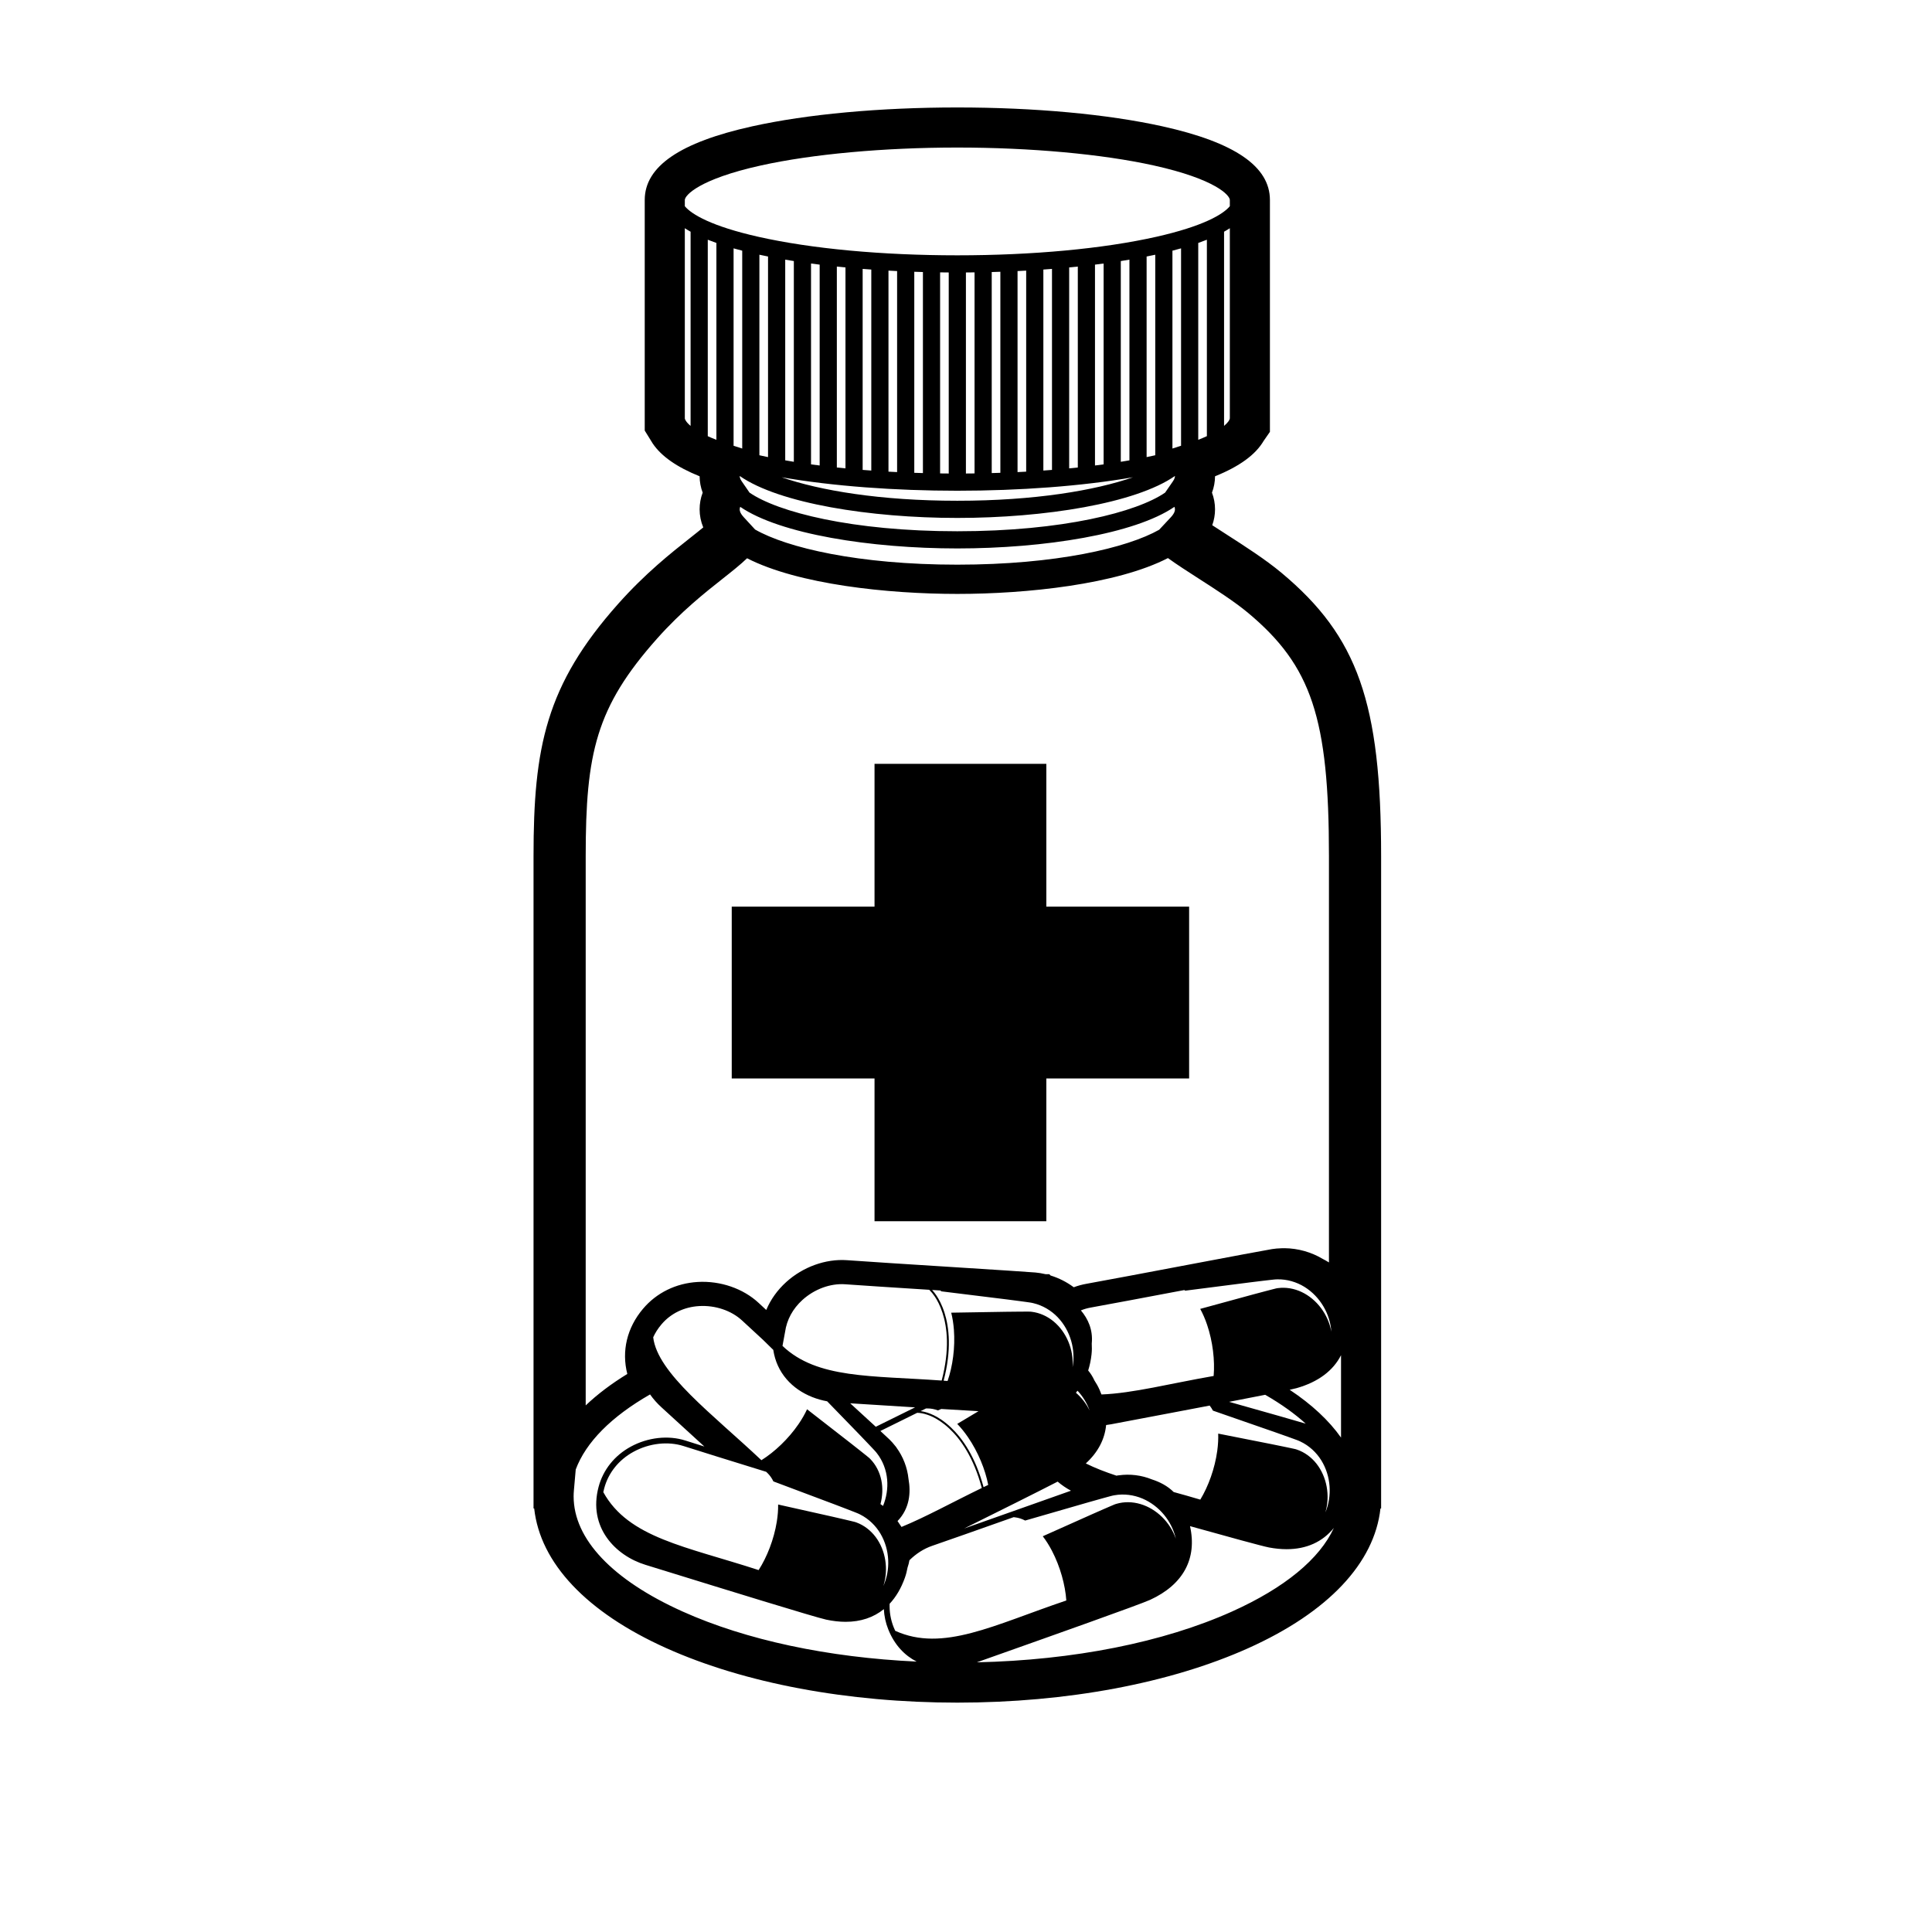
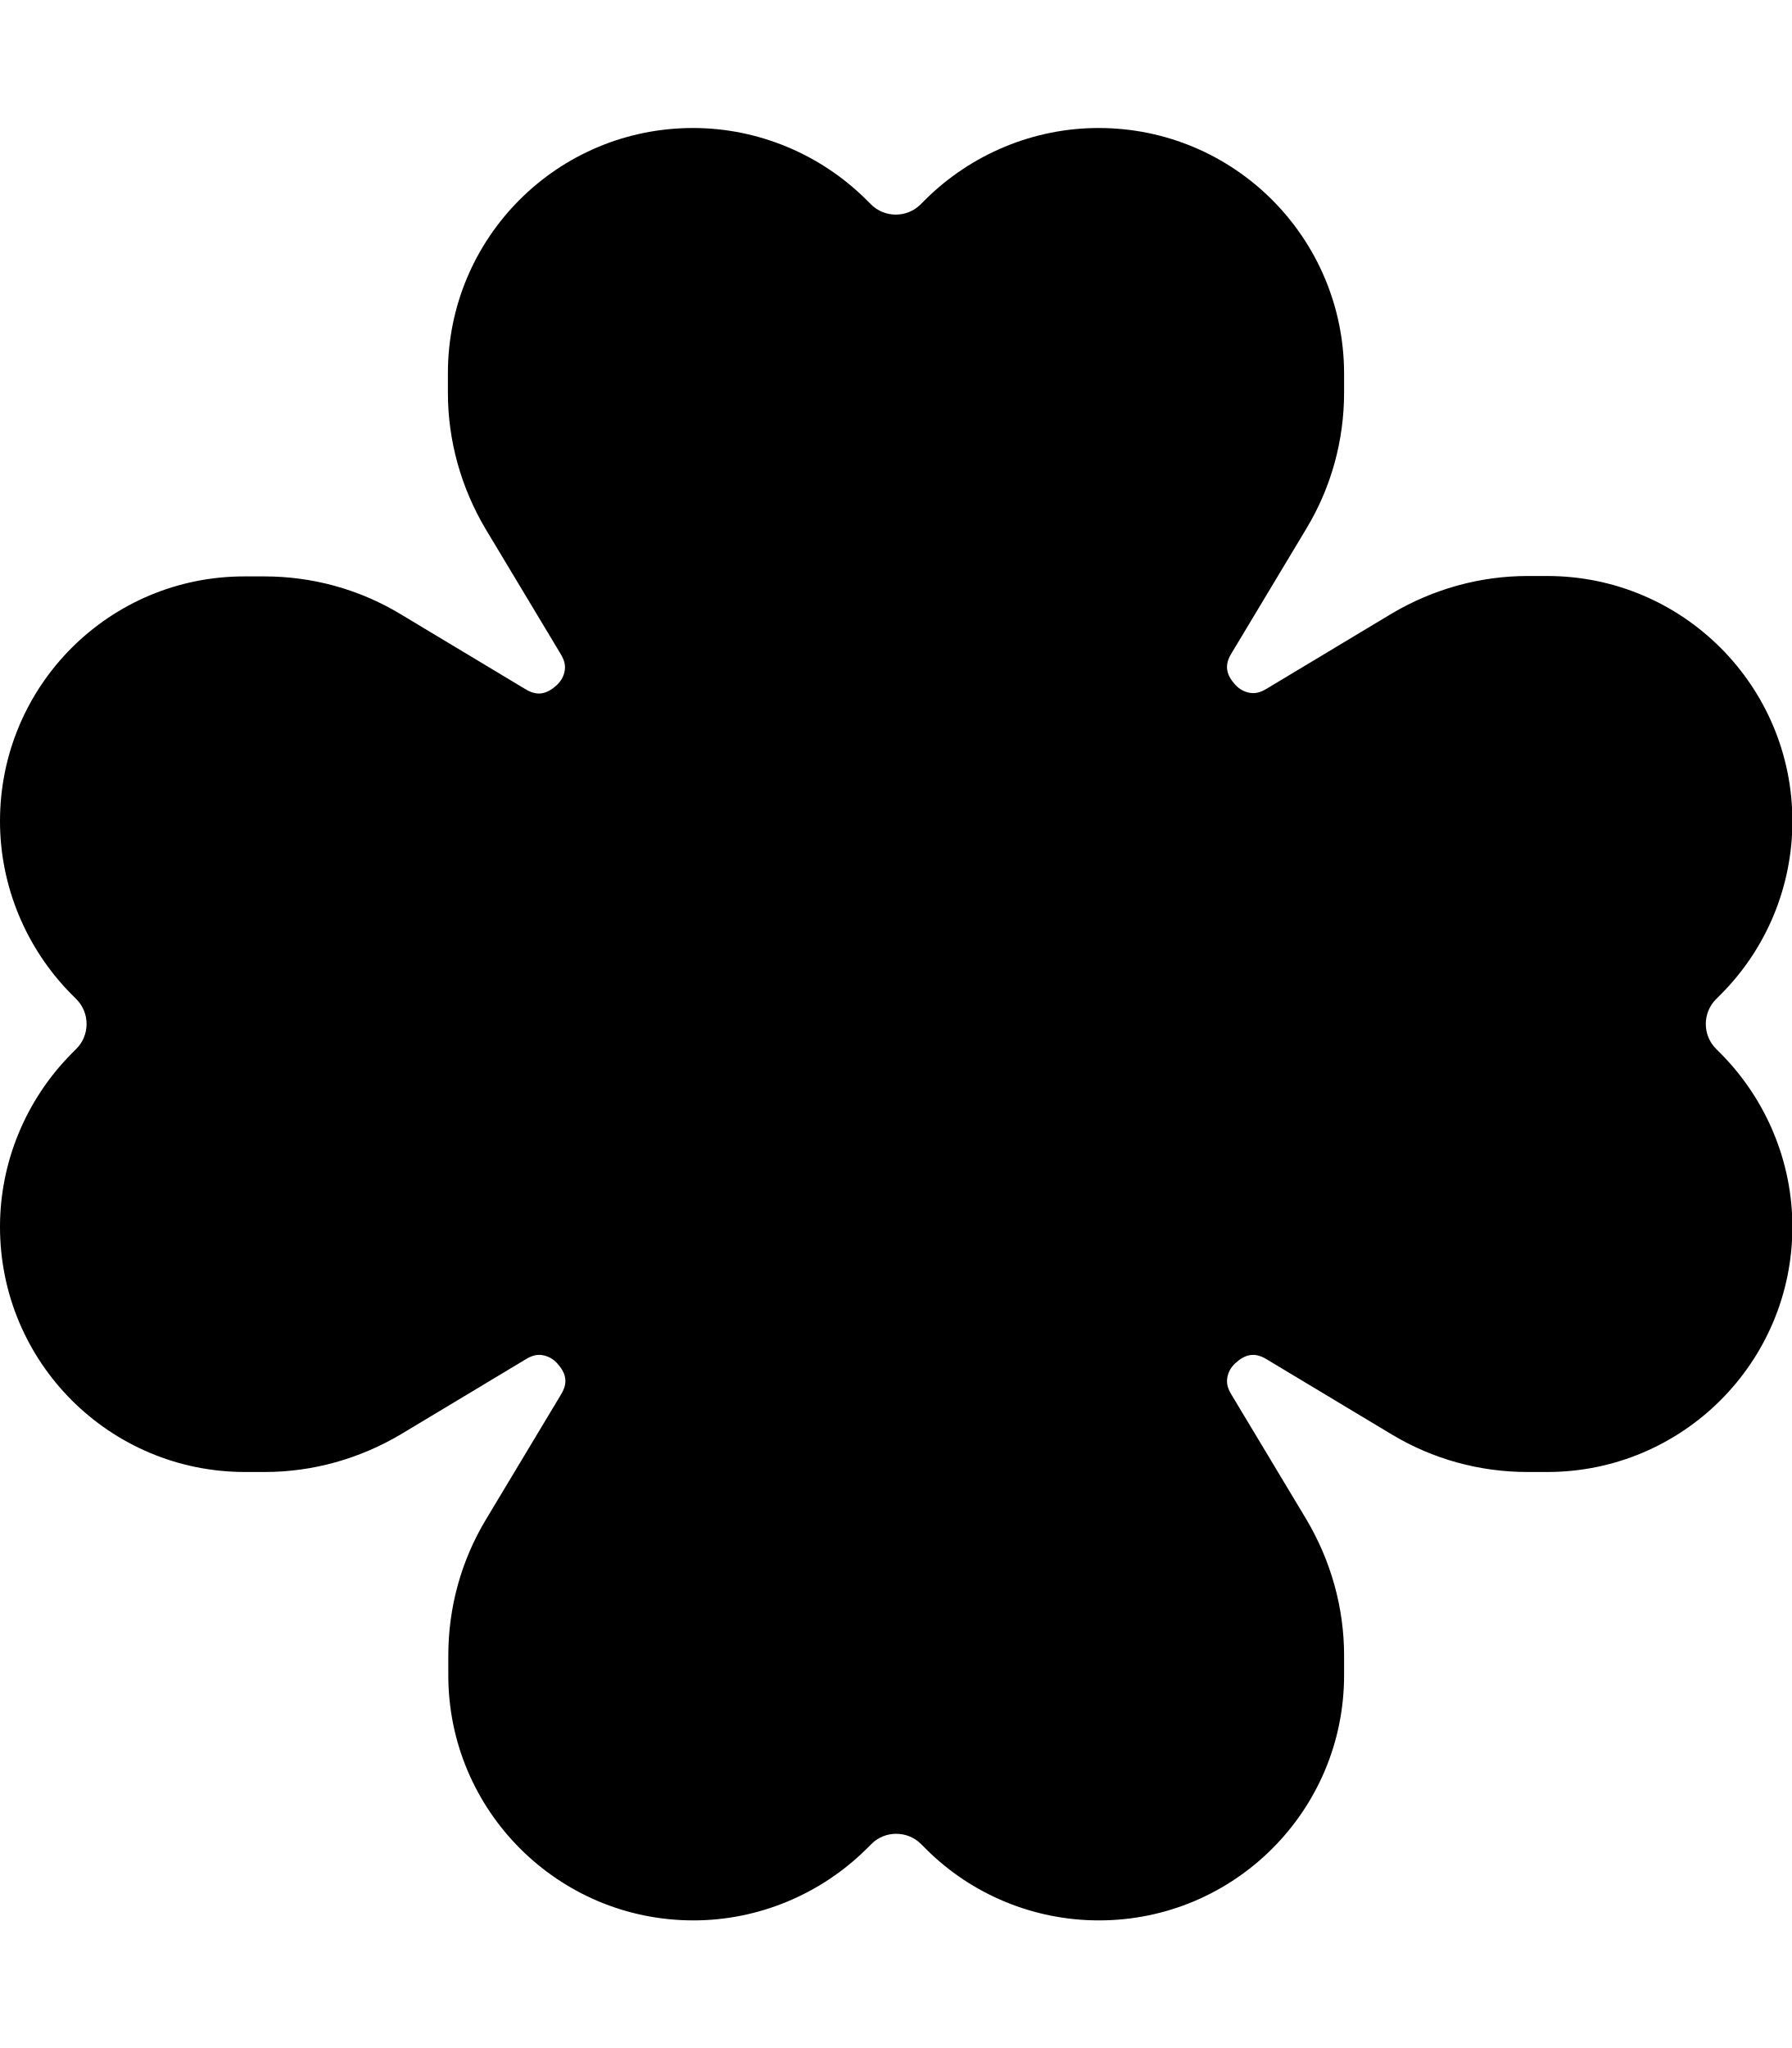
- <svg xmlns="http://www.w3.org/2000/svg" version="1.1" id="svg3559" width="800" height="800" viewBox="0 0 800 800">
-   <defs id="defs3563">
-     <clipPath clipPathUnits="userSpaceOnUse" id="clipPath3575">
-       <path d="M 0,600 H 600 V 0 H 0 Z" id="path3573" />
-     </clipPath>
-   </defs>
-   <g id="g3567" transform="matrix(1.333333,0,0,-1.333333,0,800)">
-     <g id="g3569">
-       <g id="g3571" clip-path="url(#clipPath3575)">
-         <g id="g3577" transform="translate(271.5918,265.0771)">
-           <path d="M 0,0 H -44.345 V 53.358 H 0 V 97.702 H 53.356 V 53.358 H 97.701 V 0 H 53.356 V -44.346 H 0 Z m 144.877,-111.533 c -3.727,5.286 -9.069,10.281 -15.95,14.85 1.015,0.22 1.759,0.393 2.144,0.503 6.711,1.91 11.366,5.423 13.806,10.236 z m -33.845,-54.013 c -21.304,-9.578 -49.255,-15.123 -79.259,-15.781 1.732,0.615 4.038,1.433 6.736,2.389 15.347,5.437 43.915,15.561 47.083,17.017 10.304,4.738 14.641,12.812 12.385,22.885 11.762,-3.286 22.555,-6.252 24.561,-6.626 1.901,-0.355 3.715,-0.531 5.438,-0.531 6.175,0 11.163,2.263 14.68,6.613 -4.405,-9.624 -15.258,-18.608 -31.624,-25.966 M 6.424,-171.539 c -0.167,0.36 -0.33,0.732 -0.484,1.116 -0.93,2.332 -1.344,4.799 -1.251,7.28 1.977,2.113 3.573,4.804 4.736,8.066 0.379,1.061 0.644,2.139 0.84,3.221 0.007,0.023 0.017,0.045 0.025,0.07 0.252,0.733 0.433,1.455 0.551,2.165 2.048,2.025 4.465,3.582 7.043,4.468 4.609,1.578 14.729,5.156 25.319,8.905 l 0.503,-0.06 c 1.026,-0.123 2.059,-0.459 3.08,-0.988 l 2.362,0.681 17.288,4.991 3.96,1.116 1.993,0.549 1.018,0.274 c 0.382,0.096 0.767,0.197 1.131,0.247 2.953,0.517 6.003,0.096 8.663,-1.028 5.341,-2.273 9.189,-7.141 10.377,-12.479 -1.768,5.177 -6.042,9.299 -10.994,10.769 -2.47,0.73 -5.08,0.775 -7.459,0.074 -0.31,-0.072 -0.572,-0.194 -0.84,-0.303 l -0.918,-0.391 -1.87,-0.809 -3.751,-1.648 -13.805,-6.168 -1.689,-0.754 c 1.011,-1.318 1.973,-2.829 2.856,-4.527 2.564,-4.917 4.122,-10.616 4.455,-15.419 -22.527,-7.599 -38.346,-16.136 -53.139,-9.418 m -66.028,5.993 c -21.825,9.812 -33.844,22.516 -33.844,35.771 0,0.579 0.029,1.206 0.092,1.917 l 0.562,6.421 c 3.144,8.429 11.03,16.404 23.084,23.307 1.029,-1.451 2.209,-2.783 3.494,-3.955 1.372,-1.251 3.549,-3.241 6.213,-5.679 2.119,-1.936 4.561,-4.171 7.158,-6.544 -2.403,0.752 -4.424,1.389 -5.879,1.856 -5.329,1.708 -11.685,0.994 -16.998,-1.908 -5.018,-2.744 -8.559,-7.173 -9.971,-12.472 -3.34,-12.54 5.206,-21.346 14.561,-24.22 1.799,-0.553 4.674,-1.441 8.193,-2.529 15.562,-4.811 44.526,-13.766 47.939,-14.491 2.118,-0.45 4.136,-0.674 6.042,-0.674 4.662,0 8.652,1.346 11.855,3.939 0.108,-2.142 0.558,-4.259 1.368,-6.286 1.957,-4.898 5.124,-8.119 8.809,-10.005 -27.496,1.271 -52.941,6.678 -72.678,15.552 m 0.689,436.428 v 1.929 c 0,1.424 4.339,6.453 23.618,10.723 15.973,3.538 38.209,5.567 61.011,5.567 22.801,0 45.039,-2.029 61.012,-5.567 19.278,-4.27 23.617,-9.299 23.617,-10.723 v -1.929 c -2.113,-2.555 -8.39,-6.247 -22.858,-9.503 -16.469,-3.707 -38.407,-5.749 -61.771,-5.749 -23.365,0 -45.302,2.042 -61.77,5.749 -14.47,3.256 -20.746,6.948 -22.859,9.503 m 1.791,-65.845 v -2.389 c -1.515,1.282 -1.742,2.115 -1.759,2.186 l -0.032,0.134 v 59.079 c 0.567,-0.368 1.156,-0.73 1.791,-1.082 z m 167.467,-0.006 -0.011,-0.094 c -0.048,-0.416 -0.528,-1.229 -1.781,-2.275 v 2.375 57.928 c 0.637,0.352 1.225,0.714 1.792,1.082 z M 125.29,-65.11 c -0.316,-0.025 -0.595,-0.106 -0.875,-0.173 l -0.968,-0.245 -1.972,-0.513 -3.959,-1.055 -14.586,-3.982 -1.784,-0.488 c 0.796,-1.456 1.516,-3.097 2.13,-4.909 1.781,-5.252 2.449,-11.124 2.042,-15.92 -13.596,-2.359 -25.007,-5.371 -34.846,-5.747 -0.184,0.483 -0.367,0.966 -0.583,1.455 -0.456,1.03 -1.005,1.994 -1.609,2.912 -0.01,0.023 -0.018,0.047 -0.03,0.07 -0.526,1.149 -1.172,2.142 -1.899,3.008 0.493,1.564 0.856,3.242 1.049,5.06 0.119,1.12 0.125,2.229 0.061,3.324 0.004,0.026 0.008,0.051 0.01,0.078 0.393,4.195 -1.157,7.57 -3.383,10.205 0.991,0.394 1.988,0.687 2.981,0.864 5.249,0.938 17.168,3.188 29.137,5.449 0.096,-0.065 0.19,-0.123 0.285,-0.191 l 2.438,0.312 17.849,2.287 4.084,0.497 2.052,0.238 1.049,0.114 c 0.392,0.037 0.787,0.077 1.155,0.07 2.997,0.061 5.948,-0.822 8.404,-2.339 4.93,-3.066 7.988,-8.464 8.345,-13.92 -0.954,5.385 -4.548,10.112 -9.217,12.324 -2.329,1.099 -4.902,1.542 -7.36,1.215 m 8.545,-42.073 c -1.915,0.596 -12.313,3.535 -23.72,6.754 4.086,0.788 7.94,1.539 11.212,2.188 4.911,-2.827 9.121,-5.833 12.597,-8.976 -0.029,0.01 -0.059,0.024 -0.089,0.034 M 63.049,-96.98 c 1.667,-1.792 2.957,-3.901 3.751,-6.16 -1.029,2.14 -2.504,4.024 -4.258,5.544 0.176,0.199 0.339,0.41 0.507,0.616 m -6.175,-28.225 c 1.27,-1.092 2.665,-2.035 4.134,-2.825 -4.011,-1.416 -8.689,-3.073 -13.476,-4.769 -6.894,-2.442 -13.922,-4.931 -19.696,-6.966 10.636,5.278 22.667,11.274 29.038,14.56 m -125.609,44.819 c 0.594,1.315 1.418,2.655 2.554,3.997 2.868,3.399 7.022,5.422 11.695,5.699 5.039,0.302 10.054,-1.396 13.407,-4.527 1.474,-1.375 3.703,-3.431 6.387,-5.899 l 3.247,-3.178 c 0.267,-1.757 0.747,-3.373 1.41,-4.842 2.847,-6.319 8.981,-9.987 15.325,-11.129 l 9.726,-10.021 2.846,-2.971 1.421,-1.499 0.721,-0.771 c 0.265,-0.292 0.535,-0.584 0.749,-0.883 1.845,-2.362 2.909,-5.253 3.166,-8.129 0.249,-2.842 -0.23,-5.659 -1.27,-8.213 -0.263,0.196 -0.536,0.377 -0.807,0.56 0.65,2.443 0.767,4.992 0.279,7.395 -0.519,2.523 -1.707,4.848 -3.443,6.618 -0.207,0.24 -0.44,0.413 -0.663,0.598 l -0.774,0.627 -1.595,1.271 -3.218,2.536 -11.934,9.284 -1.447,1.126 c -0.689,-1.498 -1.573,-3.049 -2.663,-4.637 -3.135,-4.575 -7.434,-8.63 -11.516,-11.183 -15.3,14.426 -32.28,27.008 -33.603,38.171 m 27.645,286.992 v -1.569 -9.411 l -2.681,0.863 v 8.548 52.757 c 0.874,-0.247 1.767,-0.488 2.681,-0.722 z m 136.288,-1.569 v -8.548 l -2.68,-0.863 v 9.411 1.569 50.466 c 0.914,0.234 1.807,0.475 2.68,0.722 z M -47.228,155.146 c 2.906,2.296 5.51,4.352 7.645,6.403 15.876,-8.13 43.712,-11.073 65.297,-11.073 21.565,0 49.53,2.952 65.409,11.128 2.73,-1.984 6.374,-4.323 9.371,-6.246 5.311,-3.408 11.33,-7.272 15.516,-10.769 19.717,-16.467 25.117,-32.706 25.117,-75.538 V -57.14 c -0.606,0.382 -1.242,0.744 -1.91,1.085 -3.594,2.139 -7.69,3.291 -11.863,3.339 h -0.013 c -0.26,0.013 -0.539,0.01 -0.916,-0.017 -1.103,-0.031 -2.081,-0.117 -2.986,-0.263 -2.087,-0.337 -12.864,-2.372 -25.342,-4.729 l -0.945,-0.179 c -12.116,-2.291 -25.848,-4.887 -31.4,-5.878 -1.302,-0.233 -2.6,-0.587 -3.879,-1.061 -2.173,1.616 -4.613,2.854 -7.191,3.646 l -0.412,0.41 h -1.136 c -0.028,0.006 -0.054,0.011 -0.081,0.016 -1.083,0.251 -2.083,0.416 -3.06,0.504 -2.043,0.183 -12.345,0.841 -26.674,1.75 -12.913,0.818 -26.266,1.664 -31.895,2.079 -6.593,0.463 -13.65,-2.076 -18.863,-6.805 -2.744,-2.489 -4.831,-5.423 -6.185,-8.658 -0.907,0.838 -1.694,1.567 -2.336,2.168 -4.826,4.505 -11.916,6.947 -18.967,6.53 -6.746,-0.398 -12.778,-3.363 -16.986,-8.346 -4.979,-5.897 -6.679,-13.122 -4.862,-20.221 -4.975,-3.054 -9.294,-6.318 -12.923,-9.766 V 69.051 c 0,31.988 3.203,46.233 22.162,67.545 7.509,8.441 14.902,14.282 20.308,18.55 m 139.222,19.108 -3.6,-3.852 c -9.896,-5.608 -32.003,-10.841 -62.68,-10.841 -30.81,0 -52.971,5.278 -62.803,10.915 l -3.526,3.83 c -1.257,1.365 -1.257,2.17 -1.257,2.436 0,0.186 0.035,0.448 0.158,0.781 12.303,-8.449 40.494,-12.923 67.428,-12.923 26.932,0 55.126,4.474 67.429,12.923 0.122,-0.333 0.156,-0.595 0.156,-0.781 0,-0.271 0,-1.094 -1.305,-2.488 M 12.592,-102.147 c -4.368,-2.161 -8.566,-4.236 -12.198,-6.026 -2.134,1.964 -4.889,4.49 -7.951,7.292 1.22,-0.077 2.57,-0.161 4.039,-0.255 4.569,-0.288 10.238,-0.647 16.11,-1.011 m 16.458,-9.297 c 3.131,-4.577 5.355,-10.052 6.257,-14.782 -0.485,-0.232 -0.963,-0.463 -1.443,-0.695 -2.557,9.491 -6.584,15.157 -10.088,18.491 -2.158,2.053 -4.117,3.224 -5.412,3.848 -0.363,0.176 -0.723,0.333 -1.08,0.475 -1.037,0.41 -2.042,0.671 -2.979,0.793 0.558,0.276 1.118,0.553 1.681,0.831 h 0.508 c 1.05,0 2.121,-0.205 3.197,-0.605 l 1.04,0.44 c 4.053,-0.246 8,-0.481 11.559,-0.684 l -5.027,-3.01 -1.574,-0.941 c 1.147,-1.186 2.273,-2.571 3.361,-4.161 m -12.032,45.79 c 0.593,-0.598 1.168,-1.286 1.696,-2.071 0.699,-1.042 1.631,-2.715 2.396,-5.061 1.452,-4.461 2.287,-11.365 -0.257,-21.032 -21.891,1.582 -38.679,0.501 -49.434,10.761 l 0.798,4.328 c 0.534,3.786 2.395,7.219 5.384,9.931 3.726,3.382 8.695,5.205 13.281,4.878 4.805,-0.353 15.175,-1.018 26.112,-1.713 0.008,-0.007 0.017,-0.014 0.024,-0.021 m 83.516,263.992 v 6.699 54.436 c 0.928,0.325 1.823,0.657 2.682,1 v -55.436 -5.562 c -0.807,-0.373 -1.698,-0.754 -2.682,-1.137 M 84.5,192.965 v 12.072 5.544 44.682 c 0.908,0.18 1.802,0.365 2.681,0.555 v -46.36 -4.421 -11.497 c -0.879,-0.196 -1.771,-0.388 -2.681,-0.575 m -8.018,-1.456 v 13.528 2.643 5.525 40.647 c 0.906,0.141 1.799,0.286 2.682,0.435 v -41.864 -5.581 -1.805 -13.077 c -0.883,-0.154 -1.774,-0.304 -2.682,-0.451 m -8.015,-1.148 v 14.676 4.678 5.408 37.617 c 0.901,0.111 1.794,0.226 2.681,0.343 v -38.54 -5.438 -4.068 -14.325 c -0.883,-0.122 -1.781,-0.237 -2.681,-0.351 m -8.017,-0.894 v 15.57 6.181 5.344 35.312 c 0.899,0.084 1.793,0.172 2.682,0.264 v -36.012 -5.36 -5.729 -15.303 c -0.885,-0.094 -1.785,-0.18 -2.682,-0.267 m -8.016,-0.676 v 16.246 7.274 5.32 33.583 c 0.896,0.063 1.791,0.129 2.68,0.199 v -34.103 -5.325 -6.948 -16.048 c -0.886,-0.07 -1.784,-0.134 -2.68,-0.198 m -8.018,-0.482 v 16.728 8.042 5.31 32.352 c 0.897,0.043 1.79,0.089 2.681,0.138 v -32.71 -5.314 -7.818 -16.593 c -0.888,-0.049 -1.786,-0.091 -2.681,-0.135 m -8.018,-0.303 v 17.031 8.508 5.325 31.57 c 0.896,0.024 1.79,0.053 2.682,0.083 v -31.784 -5.323 -8.379 -16.951 c -0.89,-0.032 -1.786,-0.056 -2.682,-0.08 m -8.016,-0.135 v 17.166 8.711 5.339 31.218 c 0.894,0.007 1.788,0.015 2.682,0.028 v -31.289 -5.336 -8.671 -17.14 c -0.891,-0.013 -1.787,-0.02 -2.682,-0.026 m -8.017,0.026 v 17.14 8.671 5.336 31.289 c 0.894,-0.013 1.787,-0.021 2.681,-0.028 v -31.218 -5.339 -8.711 -17.166 c -0.895,0.006 -1.791,0.013 -2.681,0.026 m -8.018,0.189 v 16.951 8.379 5.323 31.784 c 0.894,-0.03 1.787,-0.059 2.683,-0.083 v -31.57 -5.325 -8.508 -17.031 c -0.896,0.024 -1.793,0.048 -2.683,0.08 m -8.016,0.358 v 16.593 7.818 5.314 32.71 c 0.891,-0.049 1.785,-0.095 2.681,-0.138 v -32.352 -5.31 -8.042 -16.728 c -0.895,0.044 -1.794,0.086 -2.681,0.135 m -8.017,0.545 v 16.048 6.948 5.325 34.103 c 0.89,-0.07 1.785,-0.136 2.682,-0.199 v -33.583 -5.32 -7.274 -16.246 c -0.897,0.064 -1.796,0.128 -2.682,0.198 m -8.017,0.745 v 15.303 5.729 5.36 36.012 c 0.888,-0.092 1.782,-0.18 2.681,-0.264 v -35.312 -5.344 -6.181 -15.57 c -0.897,0.087 -1.796,0.173 -2.681,0.267 m -8.018,0.978 v 14.325 4.068 5.438 38.54 c 0.888,-0.117 1.782,-0.232 2.683,-0.343 v -37.617 -5.408 -4.678 -14.676 c -0.901,0.114 -1.798,0.229 -2.683,0.351 m -8.014,1.248 v 13.077 1.805 5.581 41.864 c 0.882,-0.149 1.775,-0.294 2.679,-0.435 v -40.647 -5.525 -2.643 -13.528 c -0.905,0.147 -1.798,0.297 -2.679,0.451 m 53.449,-9.439 c 19.284,0 38.667,1.411 54.55,4.182 -11.767,-4.085 -30.53,-7.294 -54.55,-7.294 -24.019,0 -42.783,3.209 -54.55,7.294 15.883,-2.771 35.265,-4.182 54.55,-4.182 m -61.468,11.019 v 11.497 4.421 46.36 c 0.881,-0.19 1.773,-0.375 2.682,-0.555 v -44.682 -5.544 -12.072 c -0.909,0.187 -1.802,0.379 -2.682,0.575 m 61.468,-19.467 c 27.048,0 55.365,4.513 67.585,13.032 -0.002,-0.325 -0.07,-0.847 -0.618,-1.641 l -2.439,-3.533 c -8.77,-6.024 -31.757,-11.995 -64.528,-11.995 -32.771,0 -55.757,5.971 -64.528,11.995 l -2.438,3.533 c -0.55,0.794 -0.618,1.316 -0.618,1.641 12.219,-8.519 40.537,-13.032 67.584,-13.032 m -77.501,25.389 v 5.575 55.436 c 0.859,-0.343 1.752,-0.675 2.681,-1 v -54.436 -6.706 c -0.99,0.386 -1.881,0.763 -2.681,1.131 M 0.361,-142.424 c -1.545,2.061 -3.611,3.656 -5.938,4.517 -0.29,0.127 -0.574,0.185 -0.854,0.258 l -0.969,0.235 -1.984,0.469 -3.992,0.92 -14.755,3.302 -1.806,0.405 c 0.024,-1.661 -0.107,-3.448 -0.414,-5.337 -0.881,-5.474 -3.038,-10.976 -5.641,-15.025 -22.603,7.367 -40.388,9.973 -48.237,24.199 0.081,0.389 0.174,0.784 0.281,1.183 1.281,4.819 4.511,8.85 9.093,11.354 4.885,2.67 10.712,3.333 15.58,1.773 4.64,-1.488 14.895,-4.667 25.623,-7.986 l 0.368,-0.35 c 0.749,-0.713 1.377,-1.598 1.879,-2.634 l 2.301,-0.864 16.847,-6.329 3.842,-1.471 1.926,-0.749 0.979,-0.39 c 0.365,-0.151 0.733,-0.299 1.055,-0.478 2.677,-1.348 4.87,-3.51 6.332,-6.001 2.924,-5.013 3.101,-11.217 0.864,-16.206 1.676,5.207 0.713,11.067 -2.38,15.205 m 10.193,18.045 c -0.362,3.532 -1.67,6.903 -3.735,9.733 -0.068,0.11 -0.108,0.173 -0.113,0.182 -0.066,0.098 -0.187,0.243 -0.343,0.417 -0.529,0.671 -1.088,1.321 -1.705,1.915 -0.425,0.411 -1.43,1.348 -2.84,2.648 3.444,1.697 7.361,3.634 11.426,5.645 0.973,-0.011 2.073,-0.227 3.215,-0.617 0.541,-0.186 1.091,-0.4 1.644,-0.668 1.233,-0.595 3.088,-1.699 5.139,-3.624 3.477,-3.264 7.518,-8.894 10.071,-18.438 -9.388,-4.558 -17.475,-9.043 -24.934,-12.097 -0.187,0.291 -0.381,0.573 -0.578,0.85 -0.204,0.337 -0.431,0.657 -0.653,0.979 3.777,3.925 4.166,8.814 3.406,13.075 m 45.068,48.918 c -1.983,1.641 -4.367,2.707 -6.83,2.997 -0.313,0.057 -0.603,0.047 -0.892,0.052 l -0.998,0.002 -2.039,-0.011 -4.095,-0.042 -15.118,-0.249 -1.834,-0.03 c 0.402,-1.599 0.686,-3.361 0.834,-5.281 0.425,-5.531 -0.38,-11.384 -1.961,-15.933 -0.413,0.032 -0.818,0.062 -1.227,0.092 2.511,9.615 1.715,16.548 0.273,21.089 -0.796,2.507 -1.786,4.289 -2.521,5.385 -0.399,0.594 -0.82,1.128 -1.257,1.62 -0.025,0.029 -0.051,0.053 -0.076,0.082 0.866,-0.055 1.734,-0.111 2.603,-0.166 0.077,-0.086 0.157,-0.166 0.232,-0.257 l 2.414,-0.298 17.86,-2.203 4.079,-0.528 2.048,-0.278 1.044,-0.148 c 0.391,-0.062 0.783,-0.119 1.138,-0.219 2.918,-0.683 5.558,-2.269 7.562,-4.347 4.019,-4.188 5.645,-10.176 4.641,-15.551 0.408,5.454 -1.903,10.923 -5.88,14.222 m 81.635,-44.179 c -1.595,2.022 -3.7,3.565 -6.048,4.368 -0.294,0.12 -0.579,0.171 -0.861,0.236 l -0.974,0.212 -1.996,0.42 -4.013,0.819 -14.833,2.935 -1.799,0.354 c 0.056,-1.646 -0.036,-3.429 -0.295,-5.338 -0.747,-5.495 -2.765,-11.049 -5.267,-15.164 -2.834,0.847 -5.589,1.619 -8.261,2.354 -1.928,1.916 -4.339,3.139 -6.746,3.916 -3.285,1.337 -6.87,1.763 -10.334,1.272 -0.125,-0.009 -0.199,-0.013 -0.21,-0.014 -0.107,-0.012 -0.277,-0.046 -0.477,-0.094 -3.45,1.136 -6.634,2.365 -9.524,3.803 3.754,3.436 5.881,7.468 6.307,11.927 0.527,0.066 1.054,0.142 1.571,0.241 1.816,0.345 4.695,0.89 8.221,1.558 3.044,0.574 6.584,1.244 10.346,1.958 3.149,0.598 6.453,1.226 9.753,1.856 0.753,0.145 1.508,0.289 2.259,0.432 0.379,-0.476 0.72,-0.998 1.02,-1.571 l 2.298,-0.799 16.998,-5.908 3.877,-1.374 1.943,-0.701 0.99,-0.366 c 0.368,-0.142 0.74,-0.282 1.066,-0.453 2.71,-1.281 4.958,-3.386 6.48,-5.839 3.048,-4.94 3.379,-11.136 1.268,-16.18 1.544,5.246 0.435,11.08 -2.759,15.14 m -10.862,276.663 c -4.962,4.146 -11.437,8.301 -17.168,11.981 -1.362,0.874 -2.877,1.845 -4.345,2.81 0.573,1.598 0.867,3.251 0.867,4.928 0,1.781 -0.318,3.515 -0.951,5.186 0.619,1.638 0.937,3.336 0.95,5.079 7.567,3.049 12.566,6.685 15.095,10.988 l 1.95,2.815 v 72.001 c 0,10.42 -10.917,17.903 -33.375,22.878 -17.065,3.78 -39.69,5.861 -63.704,5.861 -24.015,0 -46.639,-2.081 -63.704,-5.861 -22.458,-4.975 -33.375,-12.458 -33.375,-22.878 v -71.604 l 2.487,-4.027 c 2.67,-3.955 7.491,-7.322 14.558,-10.172 0.013,-1.744 0.33,-3.442 0.949,-5.08 -0.631,-1.671 -0.949,-3.405 -0.949,-5.186 0,-1.917 0.383,-3.803 1.13,-5.611 -1.234,-1.025 -2.643,-2.138 -4.089,-3.28 -5.869,-4.636 -13.907,-10.984 -22.36,-20.487 -22.468,-25.256 -26.26,-44.571 -26.26,-78.313 V -133.54 h 0.206 c 1.854,-16.953 16.242,-32.237 40.984,-43.361 24.301,-10.926 56.414,-16.943 90.423,-16.943 34.008,0 66.123,6.017 90.423,16.943 24.743,11.124 39.131,26.408 40.984,43.361 h 0.205 V 69.051 c 0,47.618 -7.226,68.174 -30.931,87.972" style="fill:#000000;fill-opacity:1;fill-rule:nonzero;stroke:none" id="path3579" />
-         </g>
-       </g>
-     </g>
-   </g>
+ <svg xmlns="http://www.w3.org/2000/svg" viewBox="0 0 448 512">
+   <path d="M173.3 32C139.4 32 112 59.4 112 93.3v4.9c0 12 3.3 23.7 9.4 34l18.8 31.3c1.1 1.8 1.2 3.1 1 4.2c-.2 1.2-.8 2.5-2 3.6s-2.4 1.8-3.6 2c-1 .2-2.4 .1-4.2-1l-31.3-18.8c-10.3-6.2-22-9.4-34-9.4H61.3C27.4 144 0 171.4 0 205.3c0 16.2 6.5 31.8 17.9 43.3l1.2 1.2c3.4 3.4 3.4 9 0 12.4l-1.2 1.2C6.5 274.9 0 290.5 0 306.7C0 340.6 27.4 368 61.3 368h4.9c12 0 23.7-3.3 34-9.4l31.3-18.8c1.8-1.1 3.1-1.2 4.2-1c1.2 .2 2.5 .8 3.6 2s1.8 2.4 2 3.6c.2 1 .1 2.4-1 4.2l-18.8 31.3c-6.2 10.3-9.4 22-9.4 34v4.9c0 33.8 27.4 61.3 61.3 61.3c16.2 0 31.8-6.5 43.3-17.9l1.2-1.2c3.4-3.4 9-3.4 12.4 0l1.2 1.2c11.5 11.5 27.1 17.9 43.3 17.9c33.8 0 61.3-27.4 61.3-61.3v-4.9c0-12-3.3-23.7-9.4-34l-18.8-31.3c-1.1-1.8-1.2-3.1-1-4.2c.2-1.2 .8-2.5 2-3.6s2.4-1.8 3.6-2c1-.2 2.4-.1 4.2 1l31.3 18.8c10.3 6.2 22 9.4 34 9.4h4.9c33.8 0 61.3-27.4 61.3-61.3c0-16.2-6.5-31.8-17.9-43.3l-1.2-1.2c-3.4-3.4-3.4-9 0-12.4l1.2-1.2c11.5-11.5 17.9-27.1 17.9-43.3c0-33.8-27.4-61.3-61.3-61.3h-4.9c-12 0-23.7 3.3-34 9.4l-31.3 18.8c-1.8 1.1-3.1 1.2-4.2 1c-1.2-.2-2.5-.8-3.6-2s-1.8-2.4-2-3.6c-.2-1-.1-2.4 1-4.2l18.8-31.3c6.2-10.3 9.4-22 9.4-34V93.3C336 59.4 308.6 32 274.7 32c-16.2 0-31.8 6.5-43.3 17.9l-1.2 1.2c-3.4 3.4-9 3.4-12.4 0l-1.2-1.2C205.1 38.5 189.5 32 173.3 32z" />
</svg>
